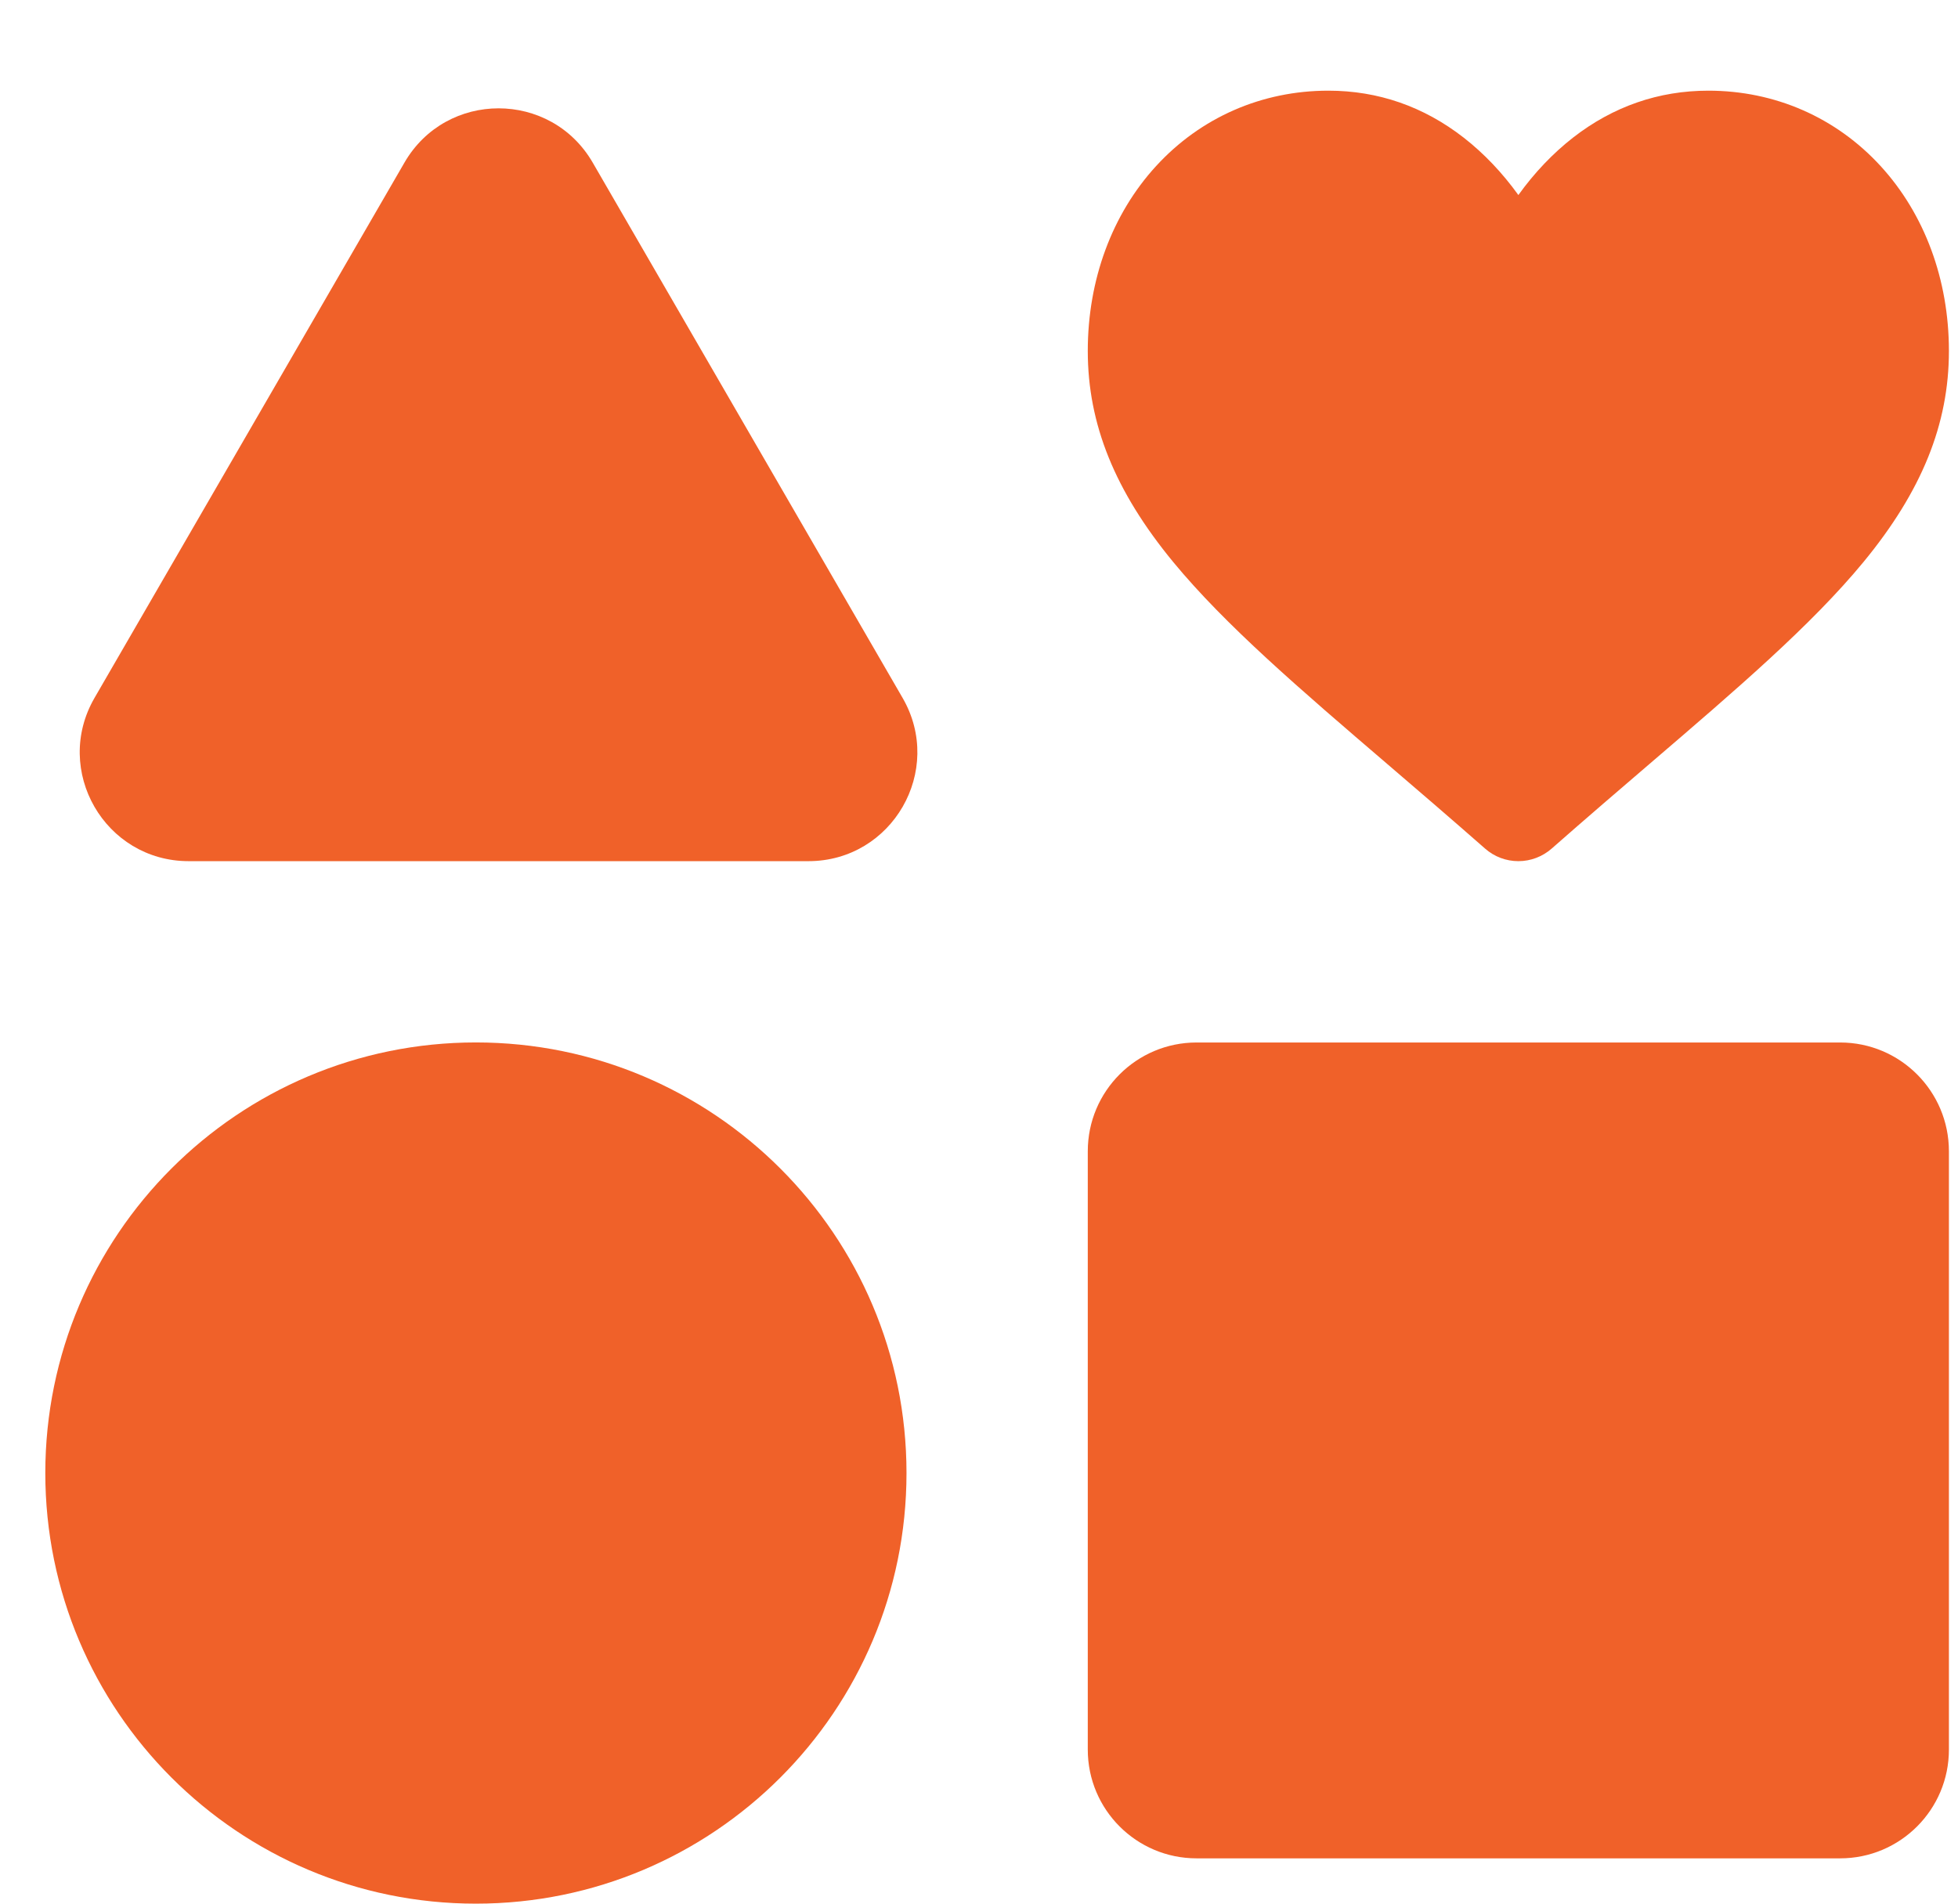
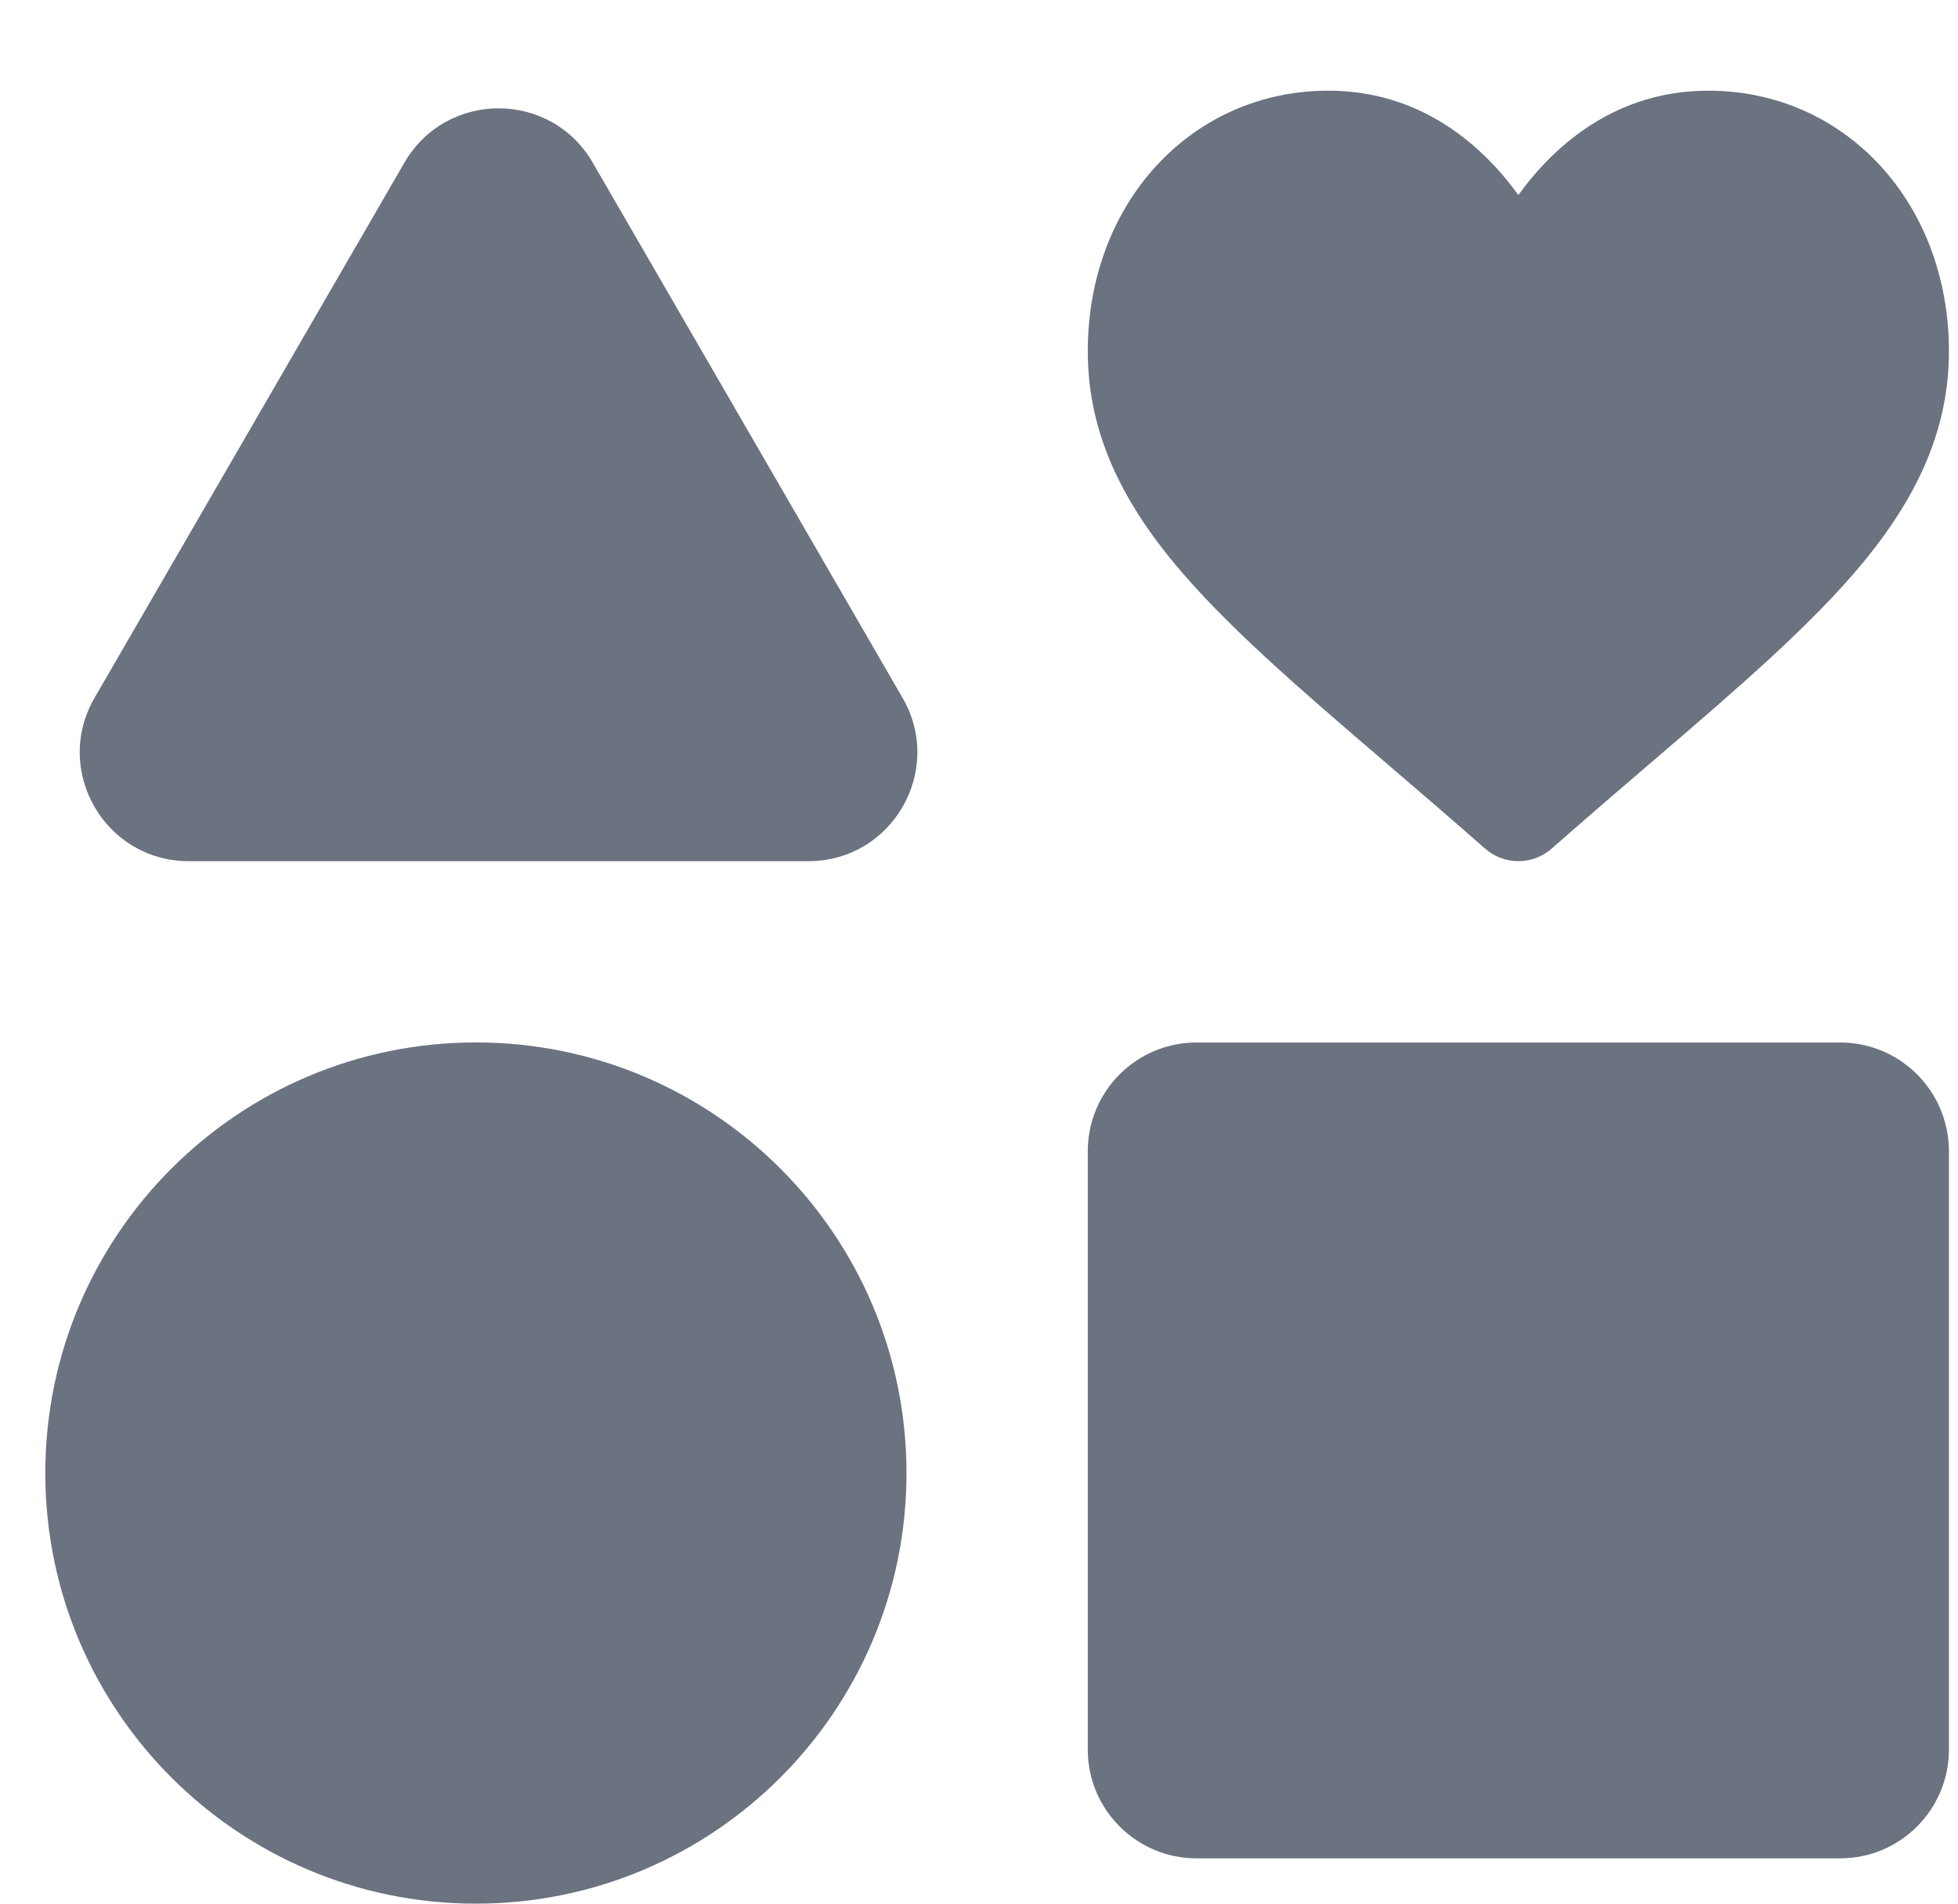
<svg xmlns="http://www.w3.org/2000/svg" width="36" height="35" viewBox="0 0 36 35" fill="none">
-   <rect x="20" y="19.167" width="15.833" height="15" rx="2" fill="#F06129" />
-   <circle cx="8.75" cy="27.083" r="7.917" fill="#F06129" />
-   <path d="M7.436 2.99C8.206 1.659 10.127 1.659 10.898 2.99L16.595 12.831C17.367 14.165 16.405 15.833 14.864 15.833H3.469C1.928 15.833 0.966 14.165 1.738 12.831L7.436 2.99Z" fill="#F06129" />
-   <path d="M34.577 3.053C33.758 2.159 32.633 1.667 31.41 1.667C30.496 1.667 29.659 1.957 28.922 2.53C28.551 2.82 28.214 3.173 27.917 3.586C27.62 3.174 27.283 2.82 26.911 2.53C26.174 1.957 25.337 1.667 24.423 1.667C23.2 1.667 22.076 2.159 21.256 3.053C20.446 3.937 20 5.144 20 6.452C20 7.799 20.499 9.031 21.57 10.332C22.529 11.495 23.906 12.675 25.501 14.042C26.046 14.509 26.663 15.038 27.305 15.602C27.474 15.751 27.691 15.833 27.917 15.833C28.142 15.833 28.359 15.751 28.529 15.602C29.17 15.038 29.787 14.509 30.332 14.042C31.927 12.675 33.305 11.495 34.263 10.332C35.334 9.031 35.833 7.799 35.833 6.452C35.833 5.144 35.387 3.937 34.577 3.053Z" fill="#F06129" />
+   <rect x="20" y="19.167" width="15.833" height="15" rx="2" fill="#6B7280" />
+   <circle cx="8.75" cy="27.083" r="7.917" fill="#6B7280" />
+   <path d="M7.436 2.99C8.206 1.659 10.127 1.659 10.898 2.99L16.595 12.831C17.367 14.165 16.405 15.833 14.864 15.833H3.469C1.928 15.833 0.966 14.165 1.738 12.831L7.436 2.99Z" fill="#6B7280" />
+   <path d="M34.577 3.053C33.758 2.159 32.633 1.667 31.41 1.667C30.496 1.667 29.659 1.957 28.922 2.53C28.551 2.82 28.214 3.173 27.917 3.586C27.62 3.174 27.283 2.82 26.911 2.53C26.174 1.957 25.337 1.667 24.423 1.667C23.2 1.667 22.076 2.159 21.256 3.053C20.446 3.937 20 5.144 20 6.452C20 7.799 20.499 9.031 21.57 10.332C22.529 11.495 23.906 12.675 25.501 14.042C26.046 14.509 26.663 15.038 27.305 15.602C27.474 15.751 27.691 15.833 27.917 15.833C28.142 15.833 28.359 15.751 28.529 15.602C29.17 15.038 29.787 14.509 30.332 14.042C31.927 12.675 33.305 11.495 34.263 10.332C35.334 9.031 35.833 7.799 35.833 6.452C35.833 5.144 35.387 3.937 34.577 3.053Z" fill="#6B7280" />
</svg>
